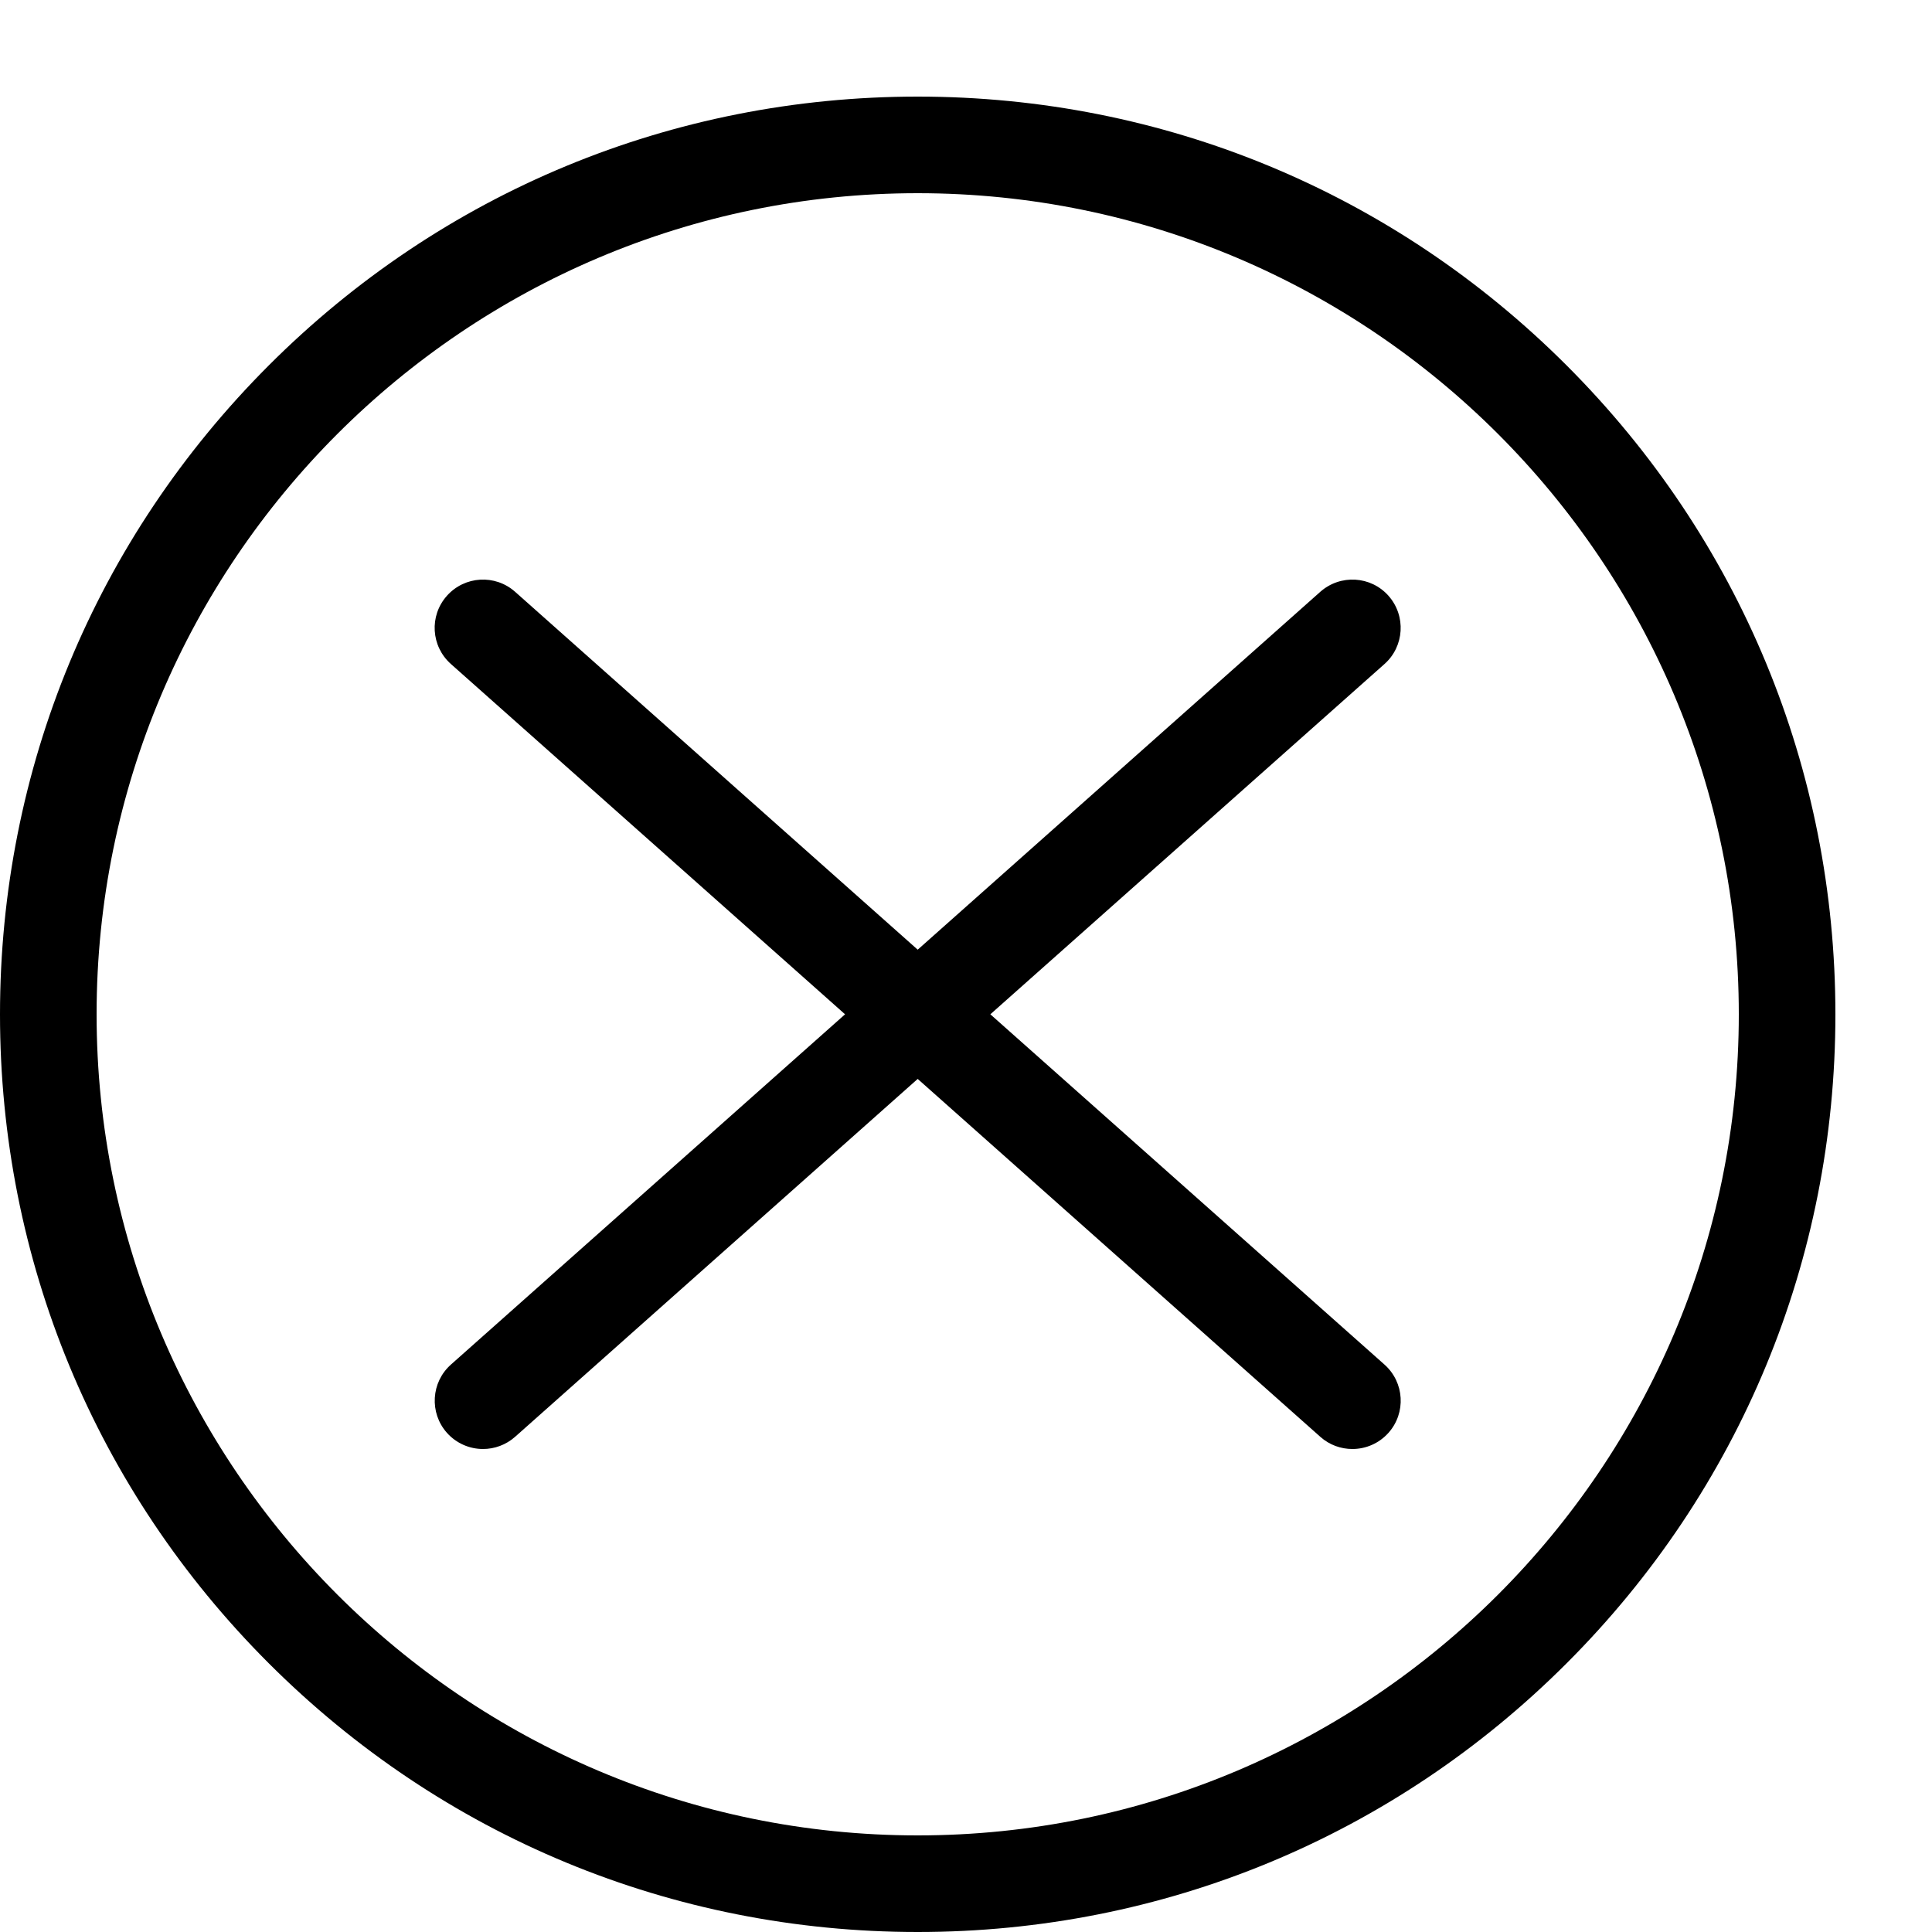
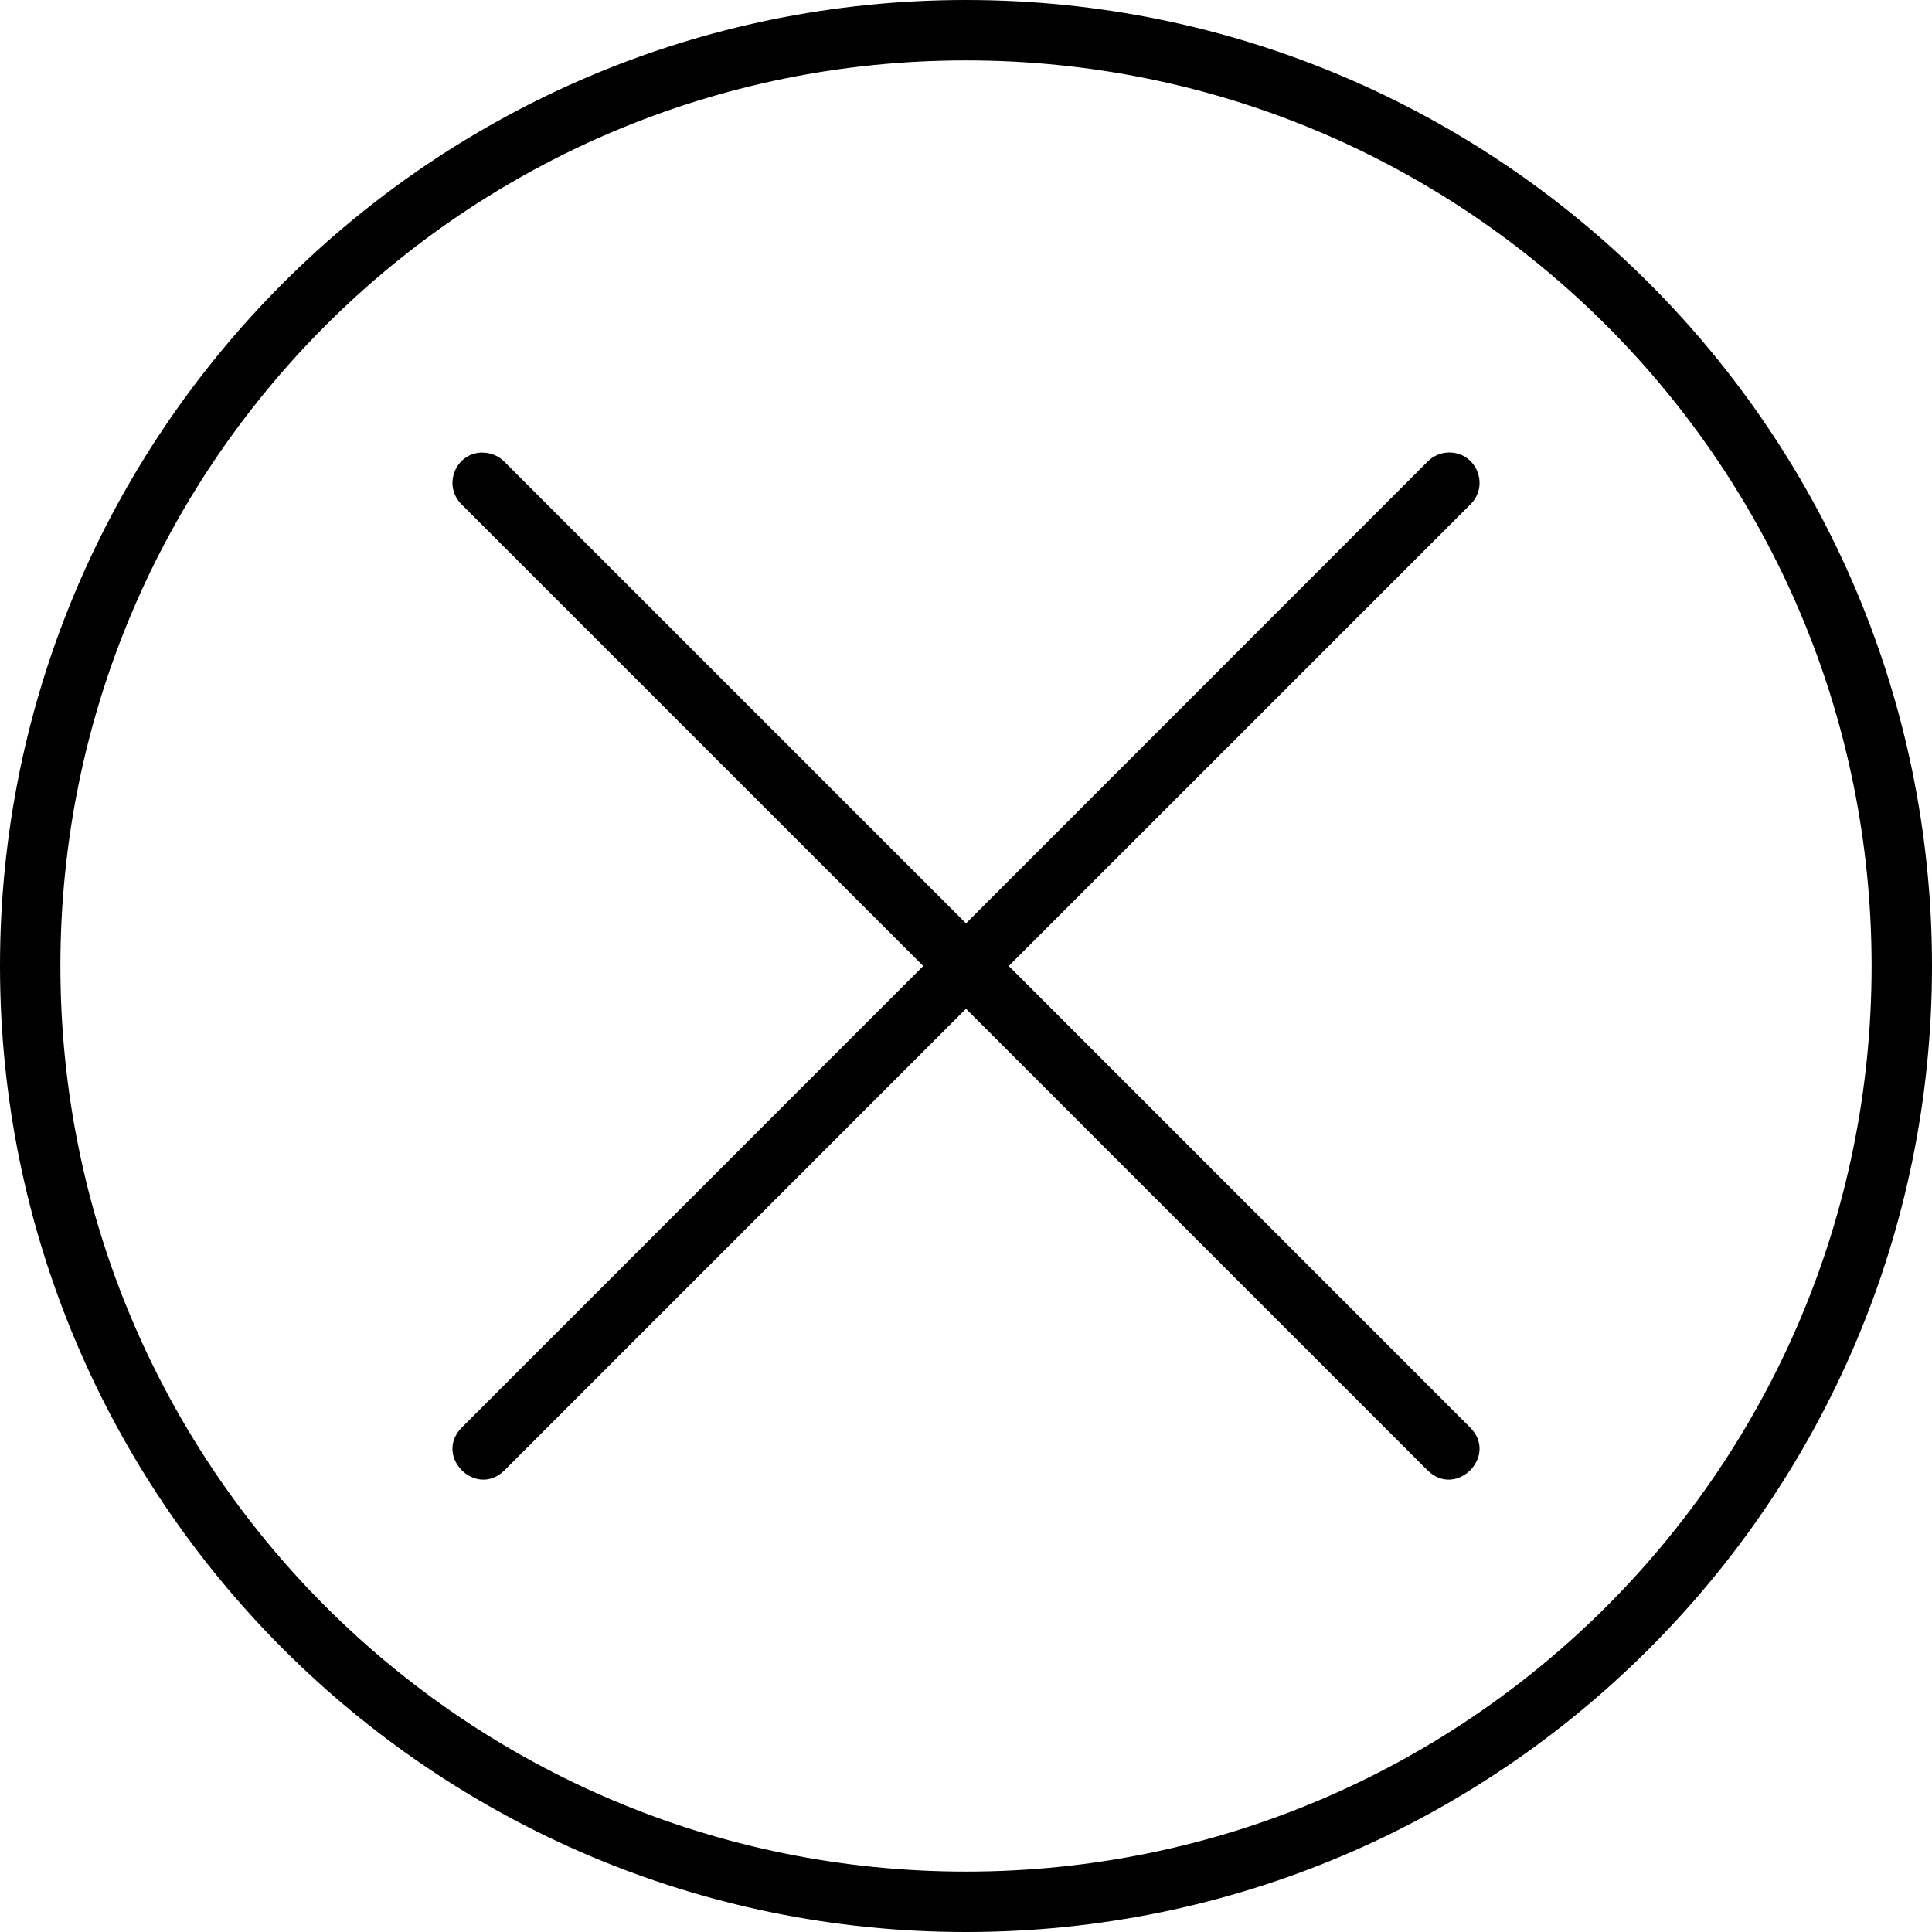
- <svg xmlns="http://www.w3.org/2000/svg" version="1.1" width="20" height="20" viewBox="0 0 20 20">
-   <path fill="#000000" d="M14.332 14.126l-4.080-3.626 4.080-3.626c0.206-0.183 0.225-0.499 0.042-0.706s-0.499-0.225-0.706-0.042l-4.168 3.705-4.168-3.705c-0.206-0.183-0.522-0.165-0.706 0.042s-0.165 0.522 0.042 0.706l4.080 3.626-4.080 3.626c-0.206 0.183-0.225 0.499-0.042 0.706 0.099 0.111 0.236 0.168 0.374 0.168 0.118 0 0.237-0.042 0.332-0.126l4.168-3.705 4.168 3.705c0.095 0.085 0.214 0.126 0.332 0.126 0.138 0 0.275-0.057 0.374-0.168 0.183-0.206 0.165-0.522-0.042-0.706z" />
-   <path fill="#000000" d="M9.5 20c-2.538 0-4.923-0.988-6.718-2.782s-2.782-4.18-2.782-6.717c0-2.538 0.988-4.923 2.782-6.718s4.18-2.783 6.718-2.783c2.538 0 4.923 0.988 6.718 2.783s2.782 4.18 2.782 6.718-0.988 4.923-2.782 6.717c-1.794 1.794-4.18 2.782-6.718 2.782zM9.5 2c-4.687 0-8.5 3.813-8.5 8.5s3.813 8.5 8.5 8.5 8.5-3.813 8.5-8.5-3.813-8.5-8.5-8.5z" />
+ <svg xmlns="http://www.w3.org/2000/svg" width="54px" height="54px" viewBox="0 0 54 54" version="1.1">
+   <defs />
+   <g id="Page-1" stroke="none" stroke-width="1" fill="none" fill-rule="evenodd">
+     <path d="M27,0 C12.098,0 0,12.098 0,27 C0,41.902 12.098,54 27,54 C41.902,54 54,41.902 54,27 C54,12.098 41.902,0 27,0 L27,0 Z M27,1.688 C40.988,1.688 52.312,13.012 52.312,27 C52.312,40.988 40.988,52.312 27,52.312 C13.012,52.312 1.688,40.988 1.688,27 C1.688,13.012 13.012,1.688 27,1.688 L27,1.688 Z M13.492,12.648 L13.492,12.648 C12.734,12.648 12.363,13.566 12.902,14.098 L25.805,27 L12.902,39.906 C12.121,40.703 13.301,41.883 14.098,41.098 L27,28.195 L39.902,41.098 C40.699,41.883 41.879,40.703 41.098,39.906 L28.195,27 L41.098,14.098 C41.648,13.559 41.254,12.625 40.48,12.648 C40.262,12.656 40.055,12.746 39.902,12.902 L27,25.809 L14.098,12.906 C13.938,12.742 13.719,12.652 13.492,12.652 L13.492,12.648 Z" id="Imported-Layers" fill="#000000" />
+   </g>
</svg>
